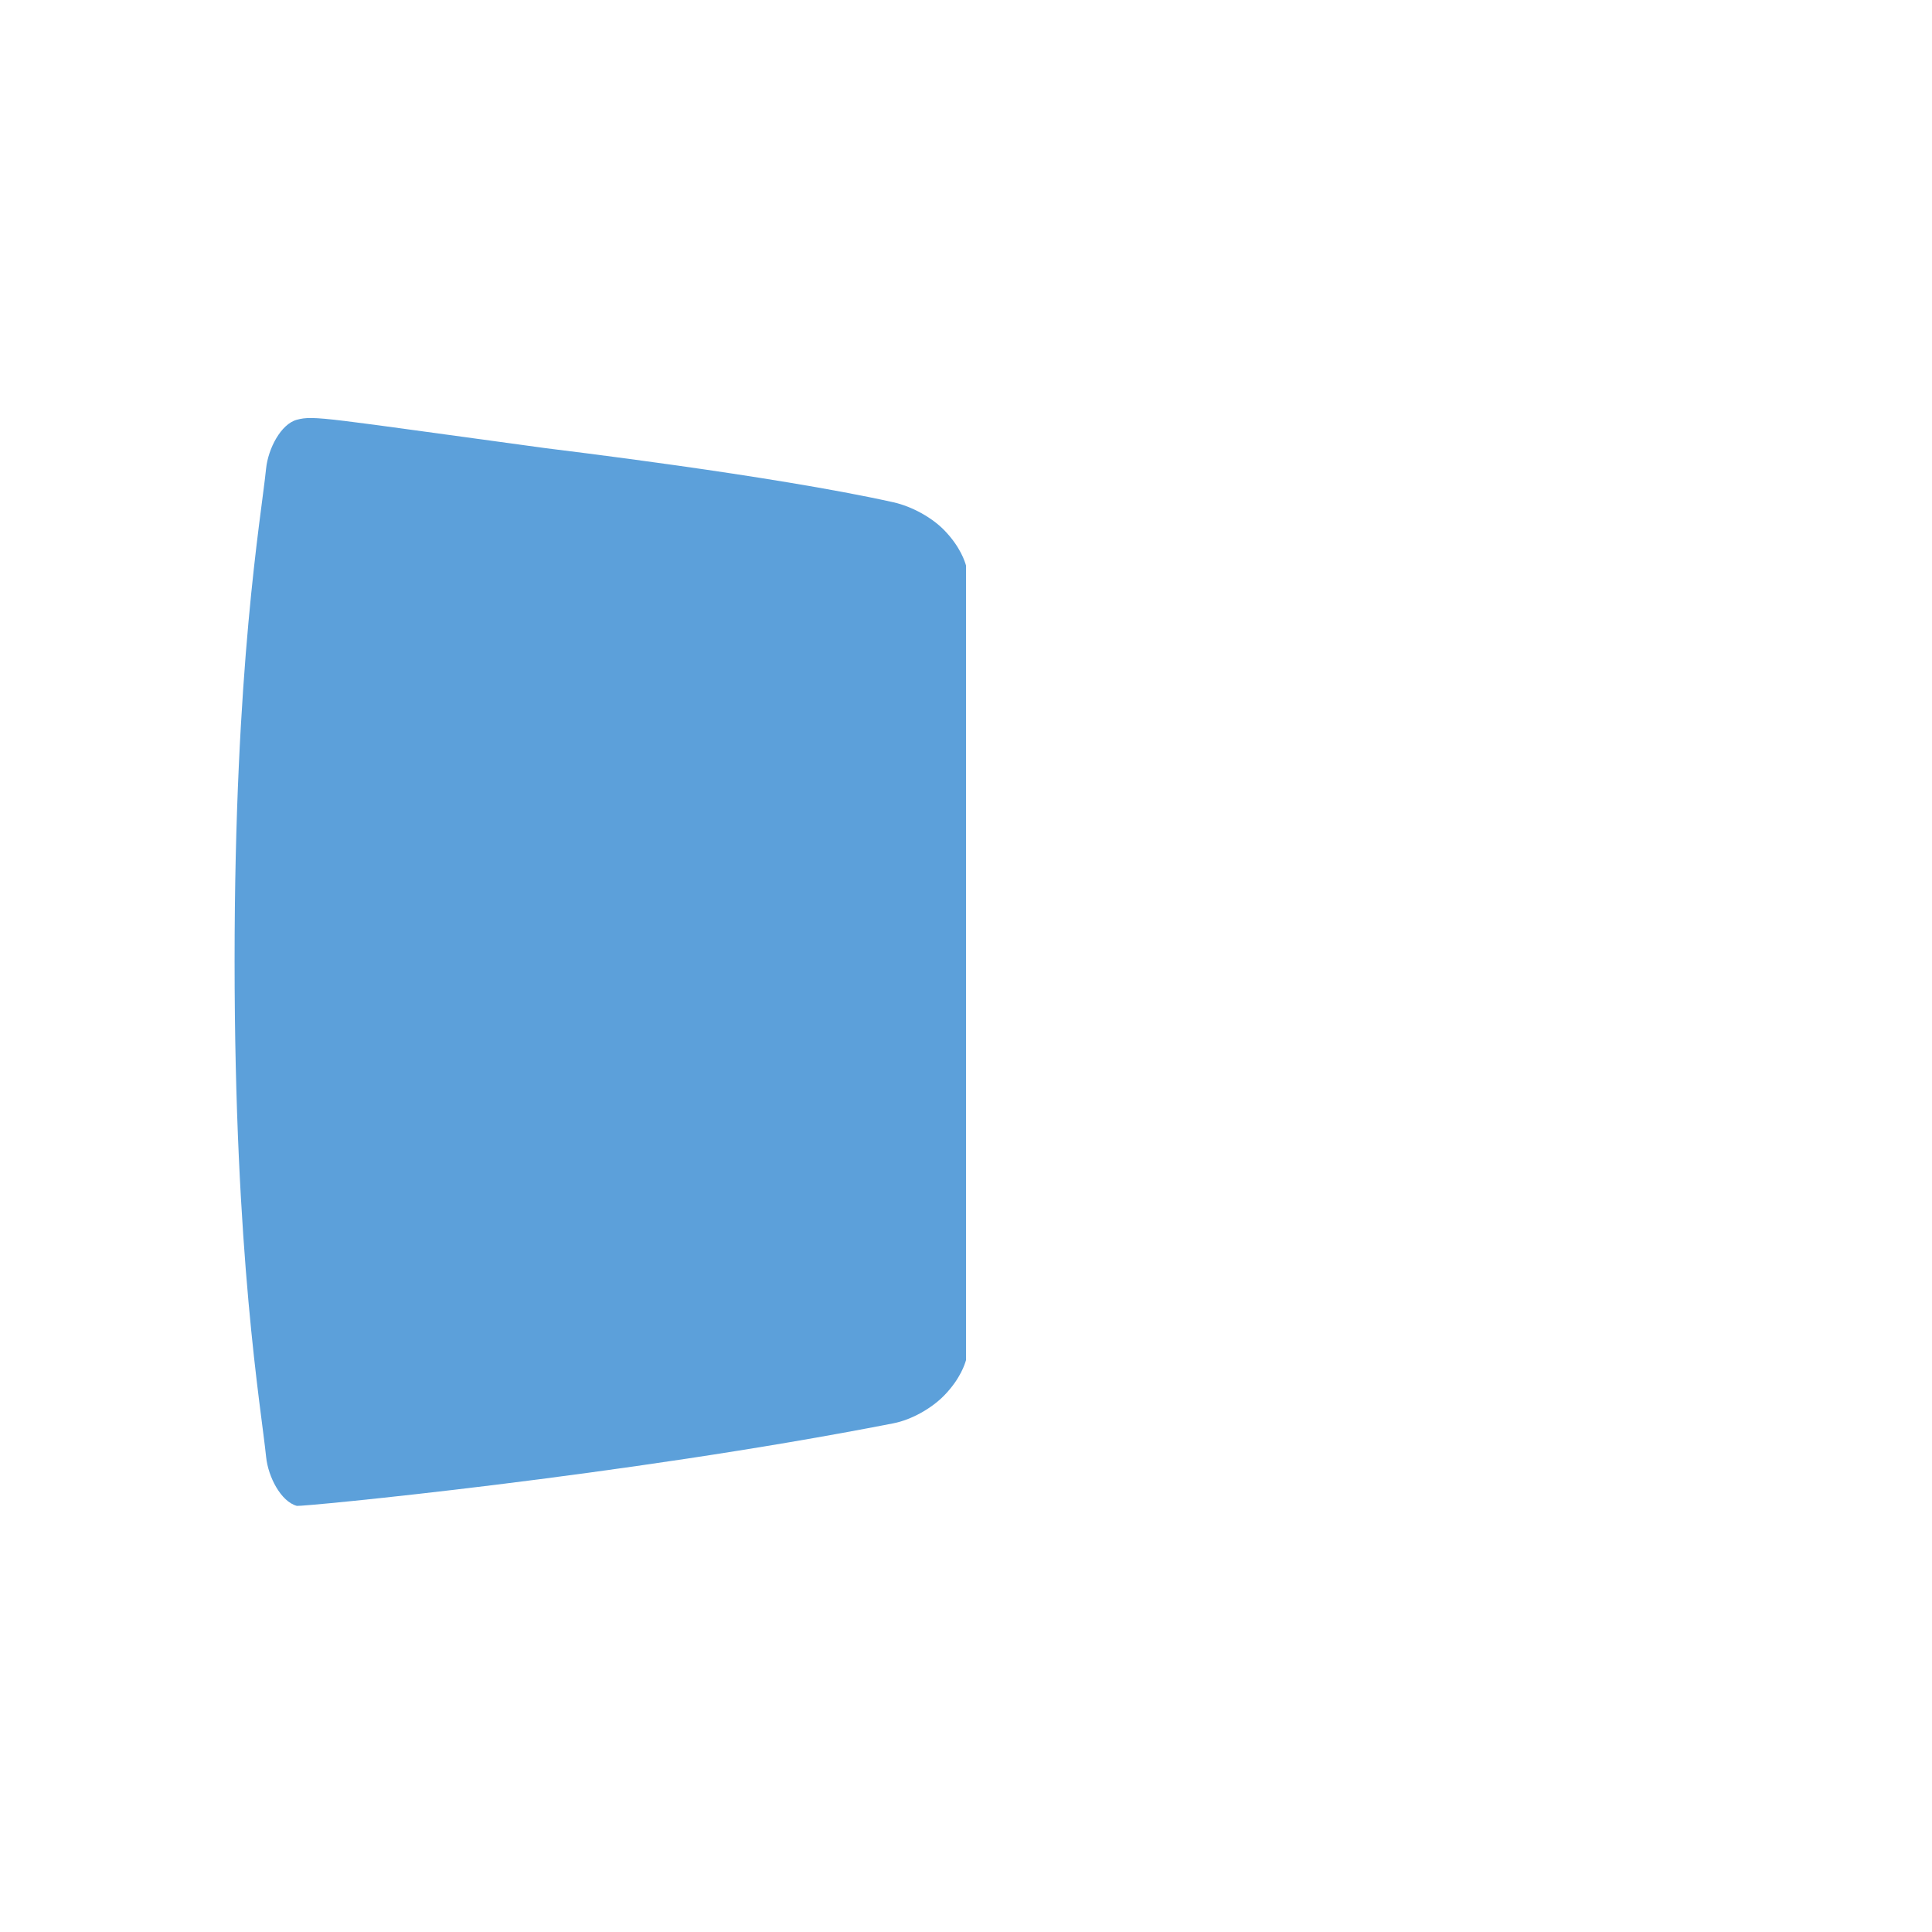
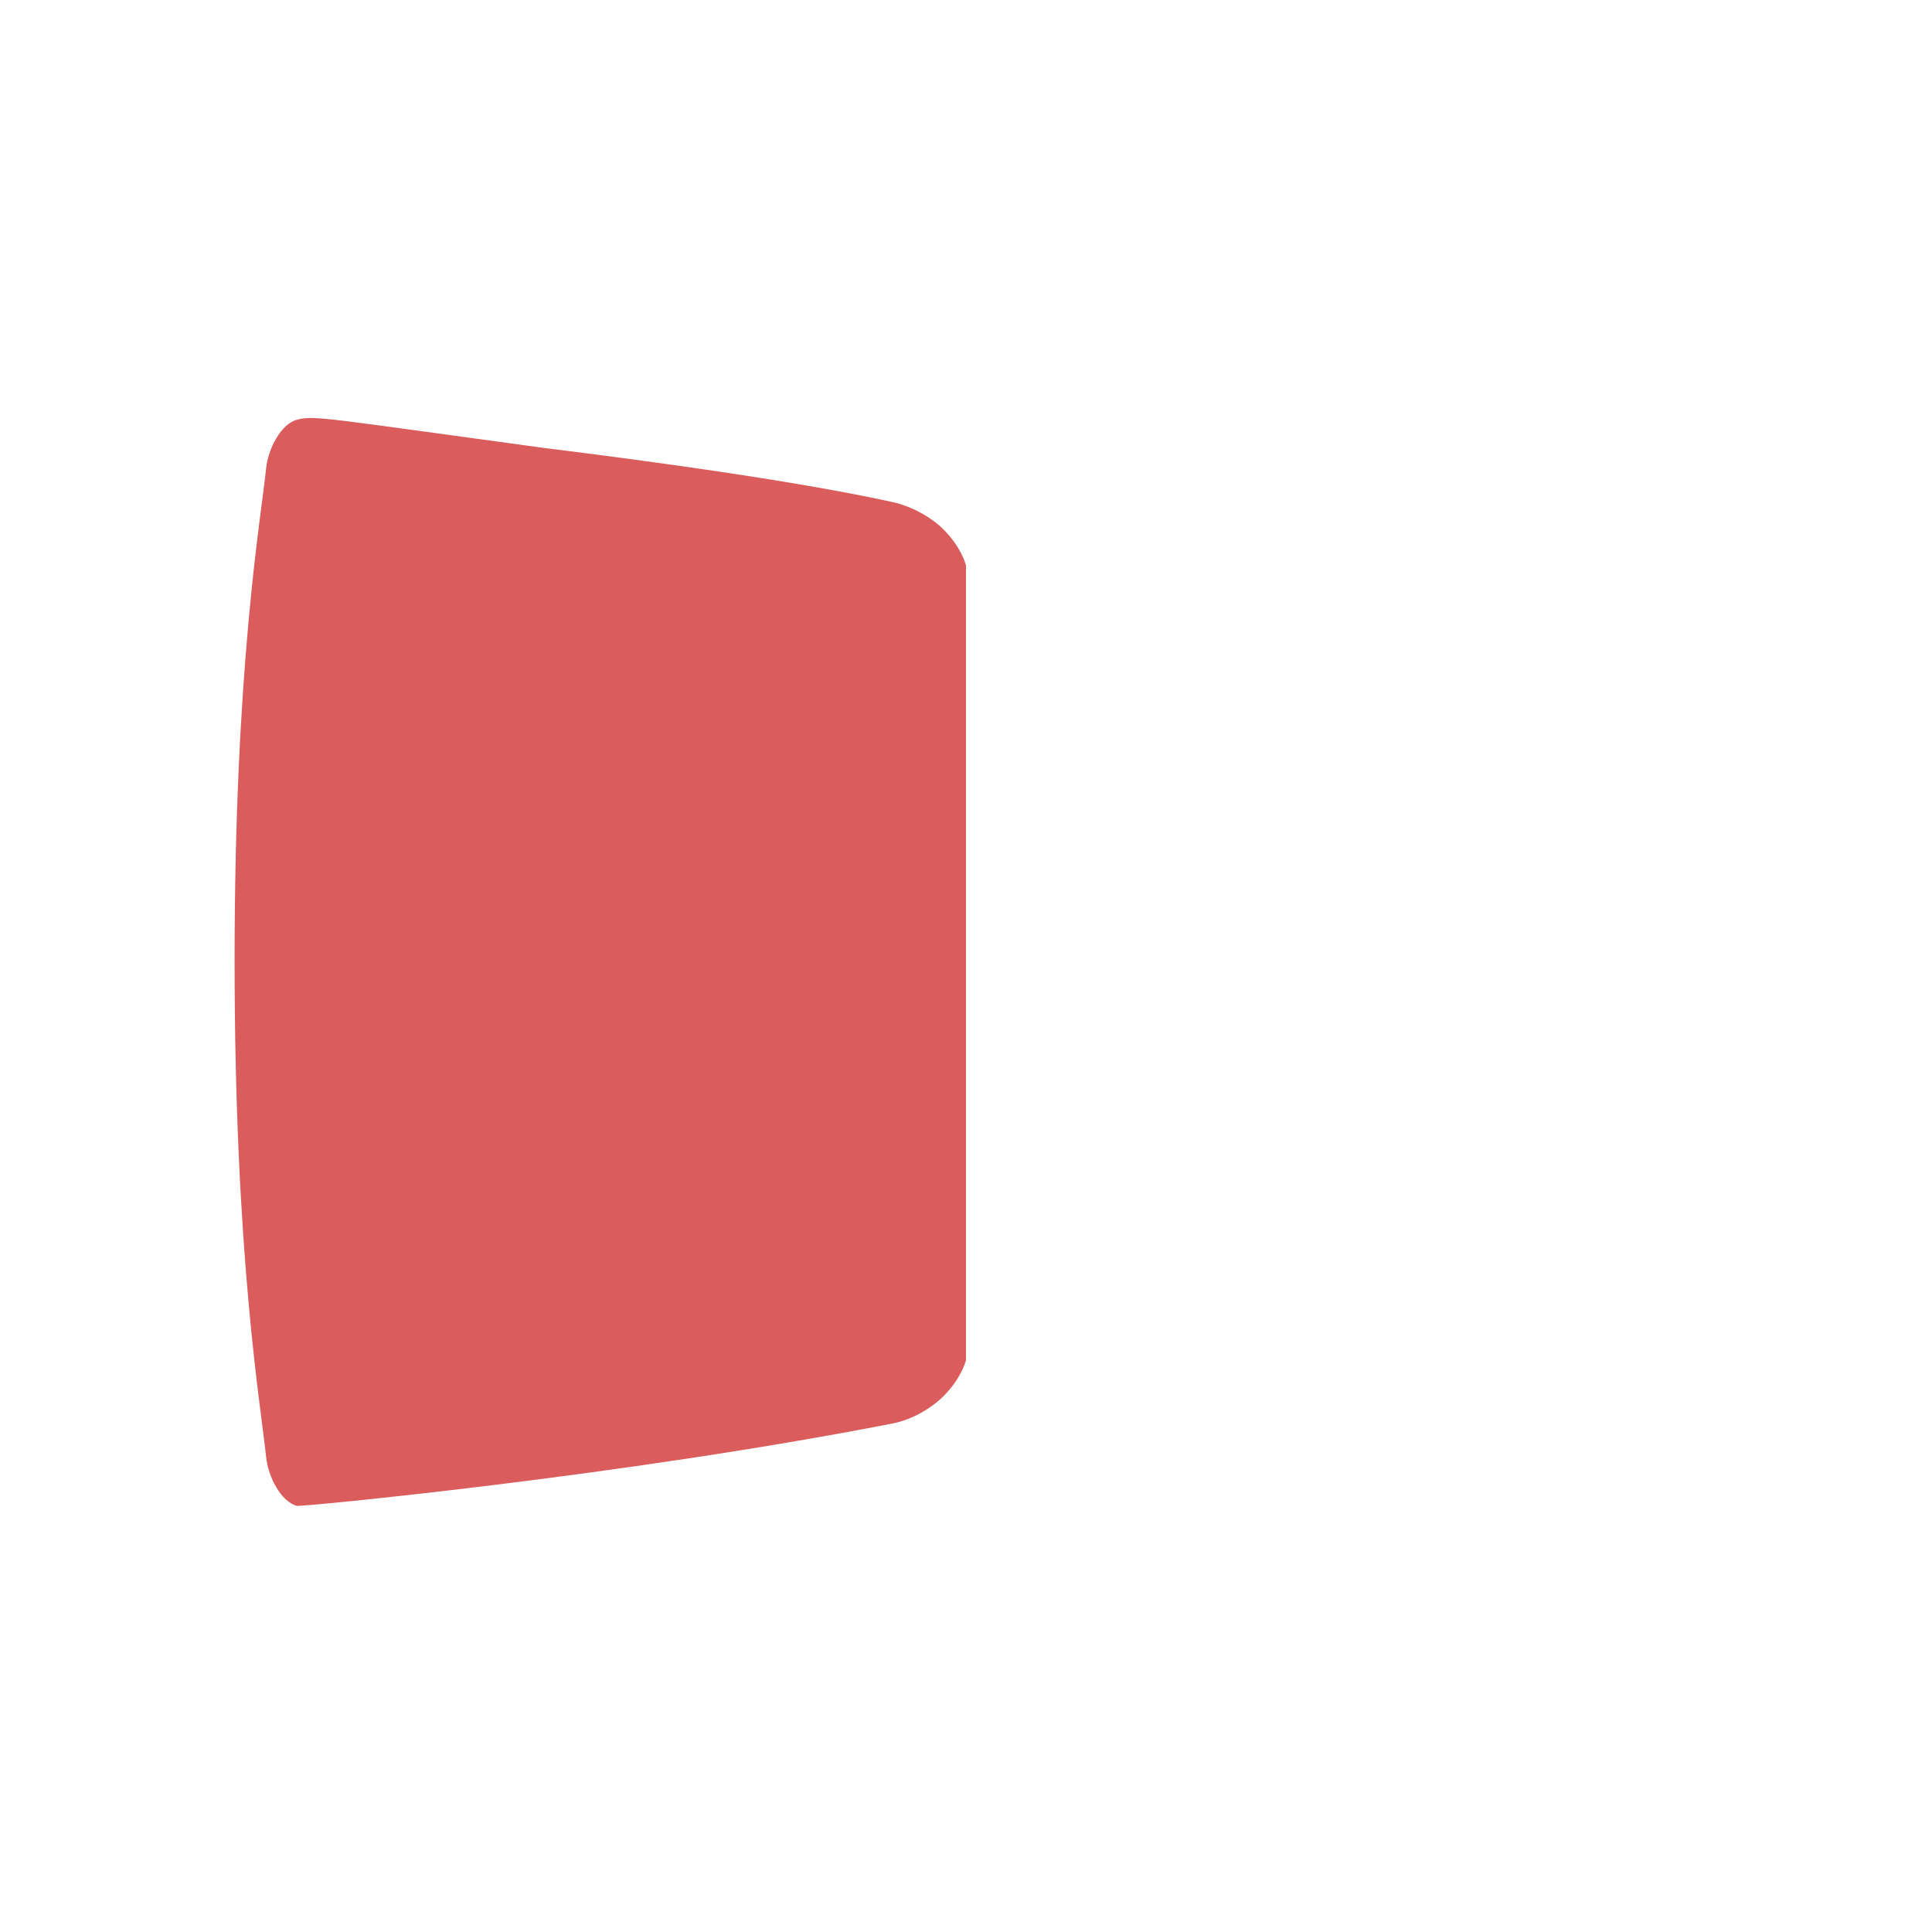
<svg xmlns="http://www.w3.org/2000/svg" width="100%" height="100%" viewBox="0 0 1024 1024" version="1.1" xml:space="preserve" style="fill-rule:evenodd;clip-rule:evenodd;stroke-linejoin:round;stroke-miterlimit:2;">
  <g transform="matrix(0.871569,0,0,0.891458,65.4623,61.4559)">
-     <path d="M512.338,739.739C511.773,741.648 509.096,750.7 499.037,760.774C491.601,768.22 479.565,775.122 468.089,777.318C303.903,808.725 107.825,827.032 105.4,826.388C95.724,823.818 87.958,809.154 86.726,797.286C83.704,768.182 67.558,678.812 67.553,502.463C67.548,326.517 83.619,239.274 86.701,209.708C87.938,197.847 95.676,183.228 105.353,180.648C115.855,177.848 122.305,179.69 256.537,197.499C263.036,198.362 393.896,213.56 468.08,229.671C479.632,232.179 491.694,238.869 499.035,246.223C509.096,256.301 511.773,265.357 512.338,267.267L512.338,739.739Z" style="fill:rgb(52,136,209);fill-opacity:0.8;" />
+     <path d="M512.338,739.739C511.773,741.648 509.096,750.7 499.037,760.774C491.601,768.22 479.565,775.122 468.089,777.318C303.903,808.725 107.825,827.032 105.4,826.388C95.724,823.818 87.958,809.154 86.726,797.286C83.704,768.182 67.558,678.812 67.553,502.463C67.548,326.517 83.619,239.274 86.701,209.708C87.938,197.847 95.676,183.228 105.353,180.648C115.855,177.848 122.305,179.69 256.537,197.499C263.036,198.362 393.896,213.56 468.08,229.671C479.632,232.179 491.694,238.869 499.035,246.223C509.096,256.301 511.773,265.357 512.338,267.267L512.338,739.739Z" style="fill:rgb(209,52,52);fill-opacity:0.8;" />
  </g>
</svg>
